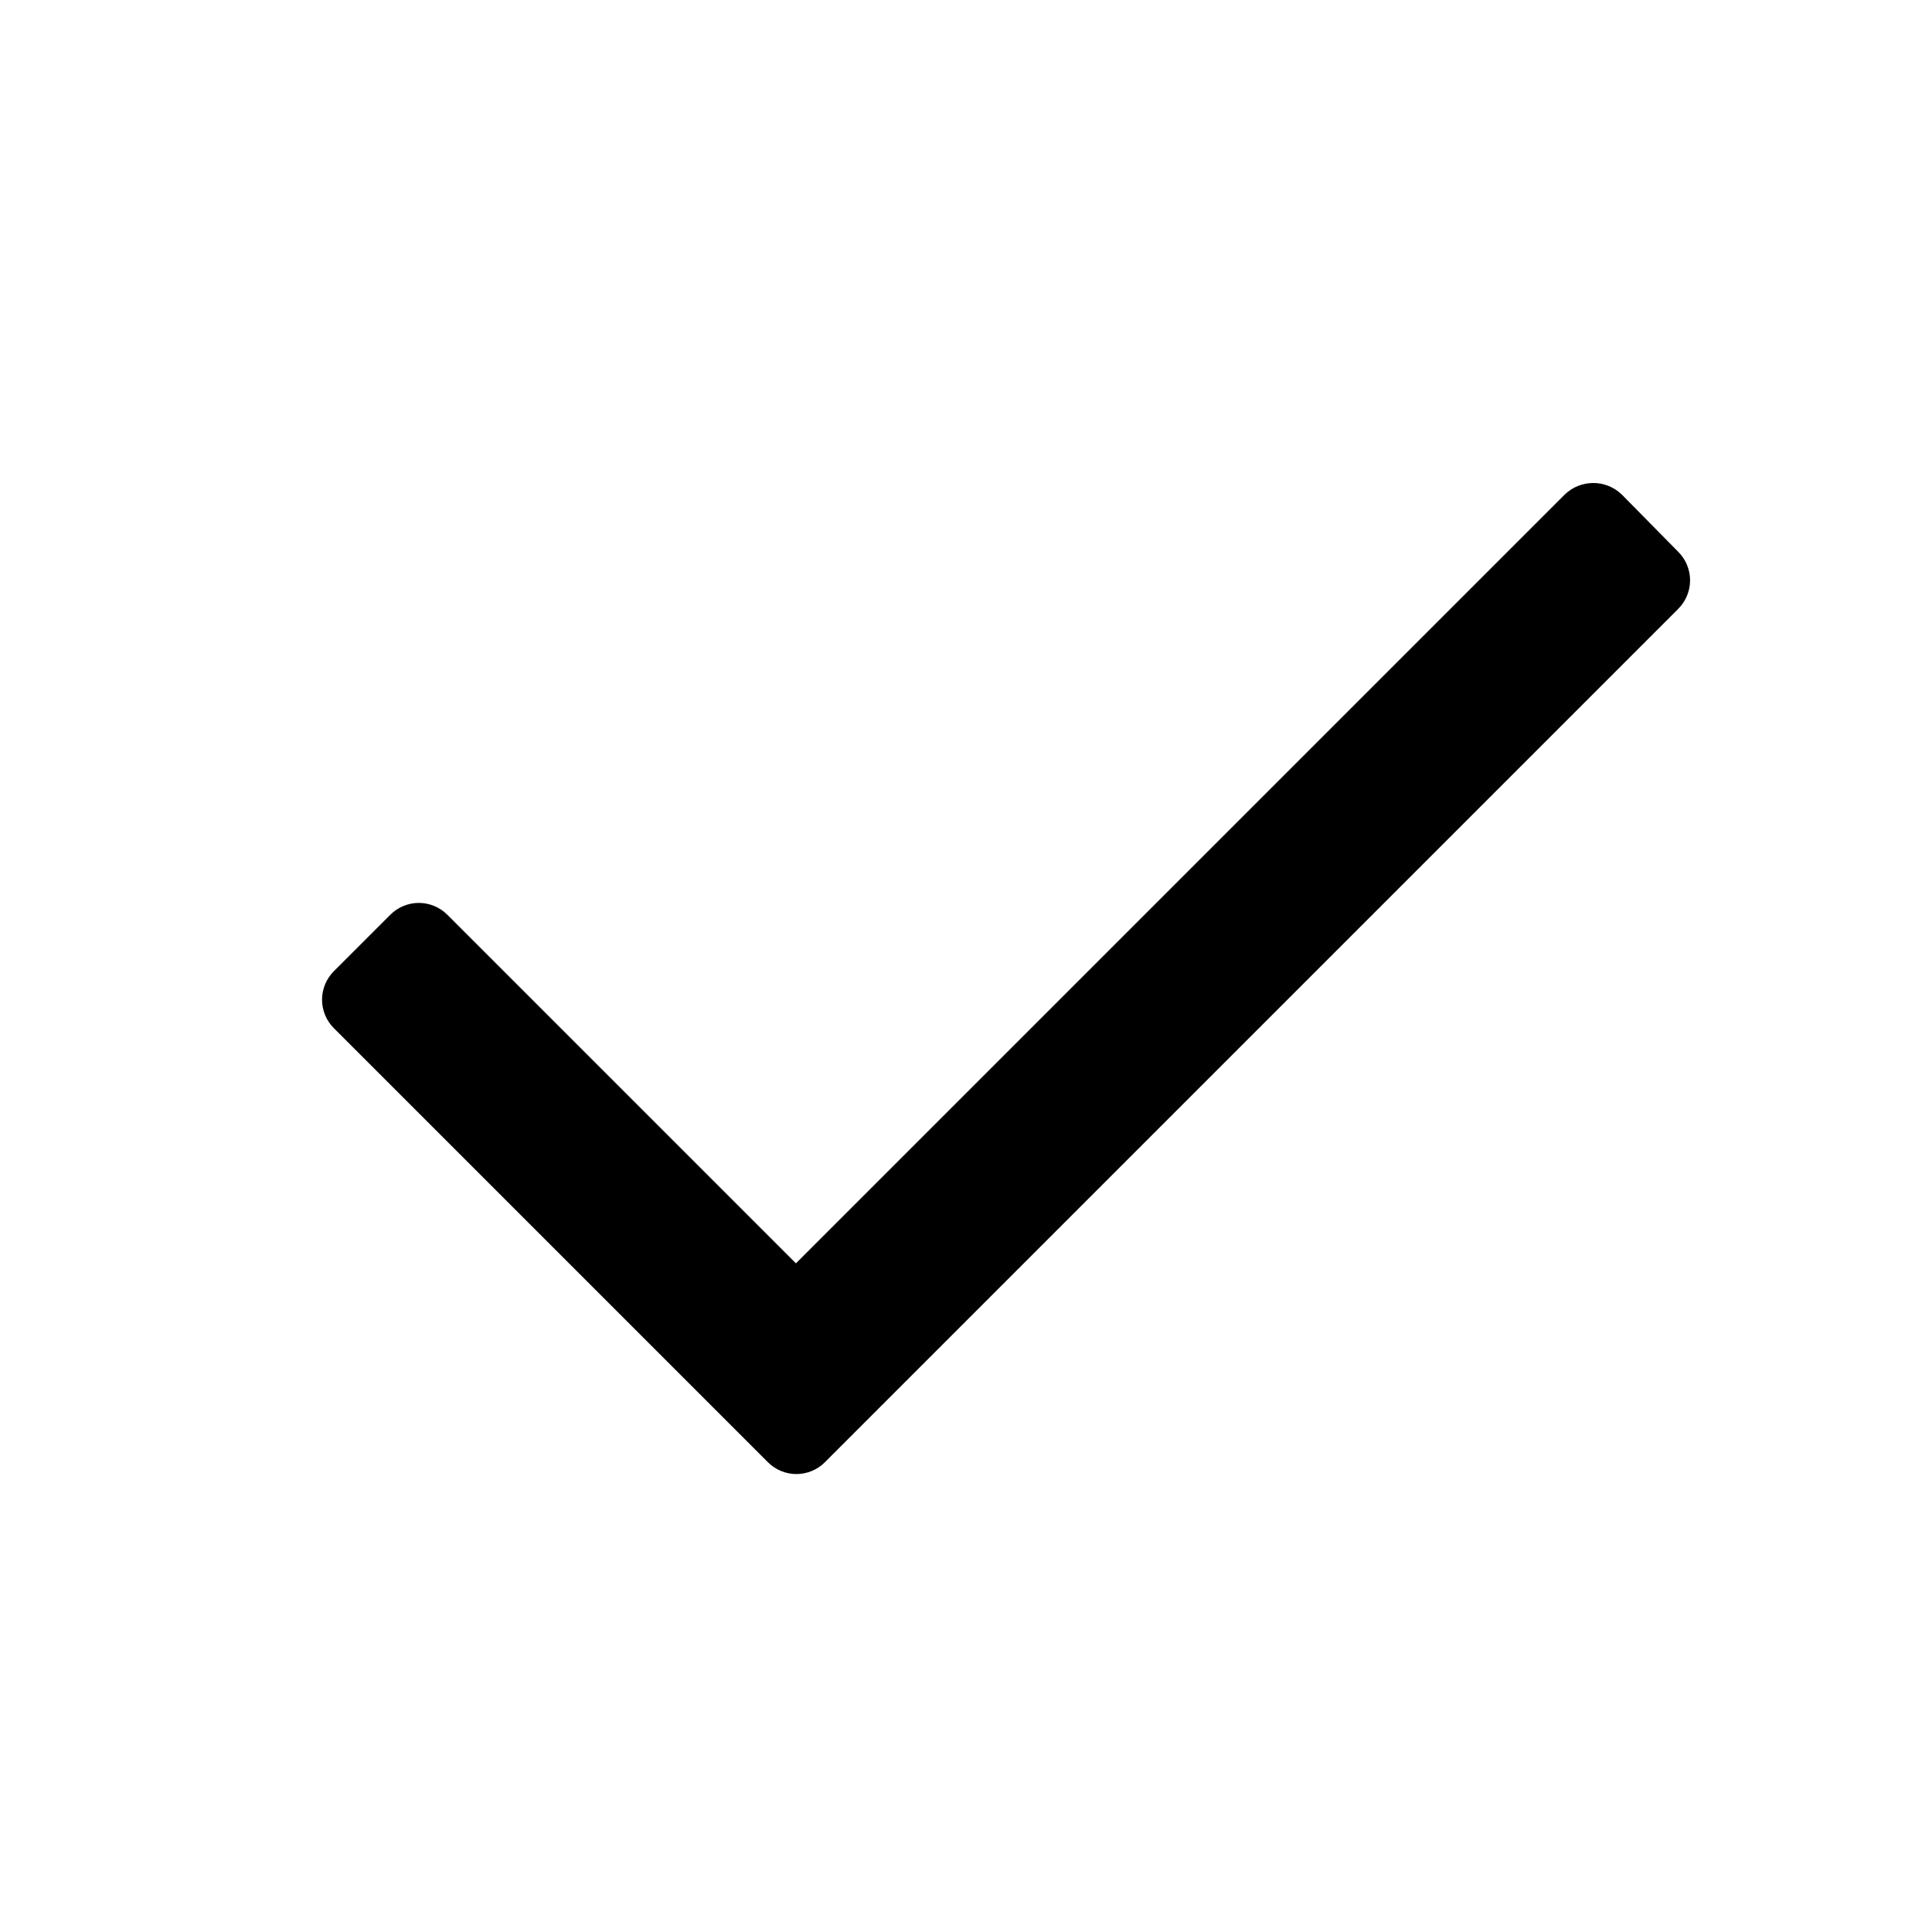
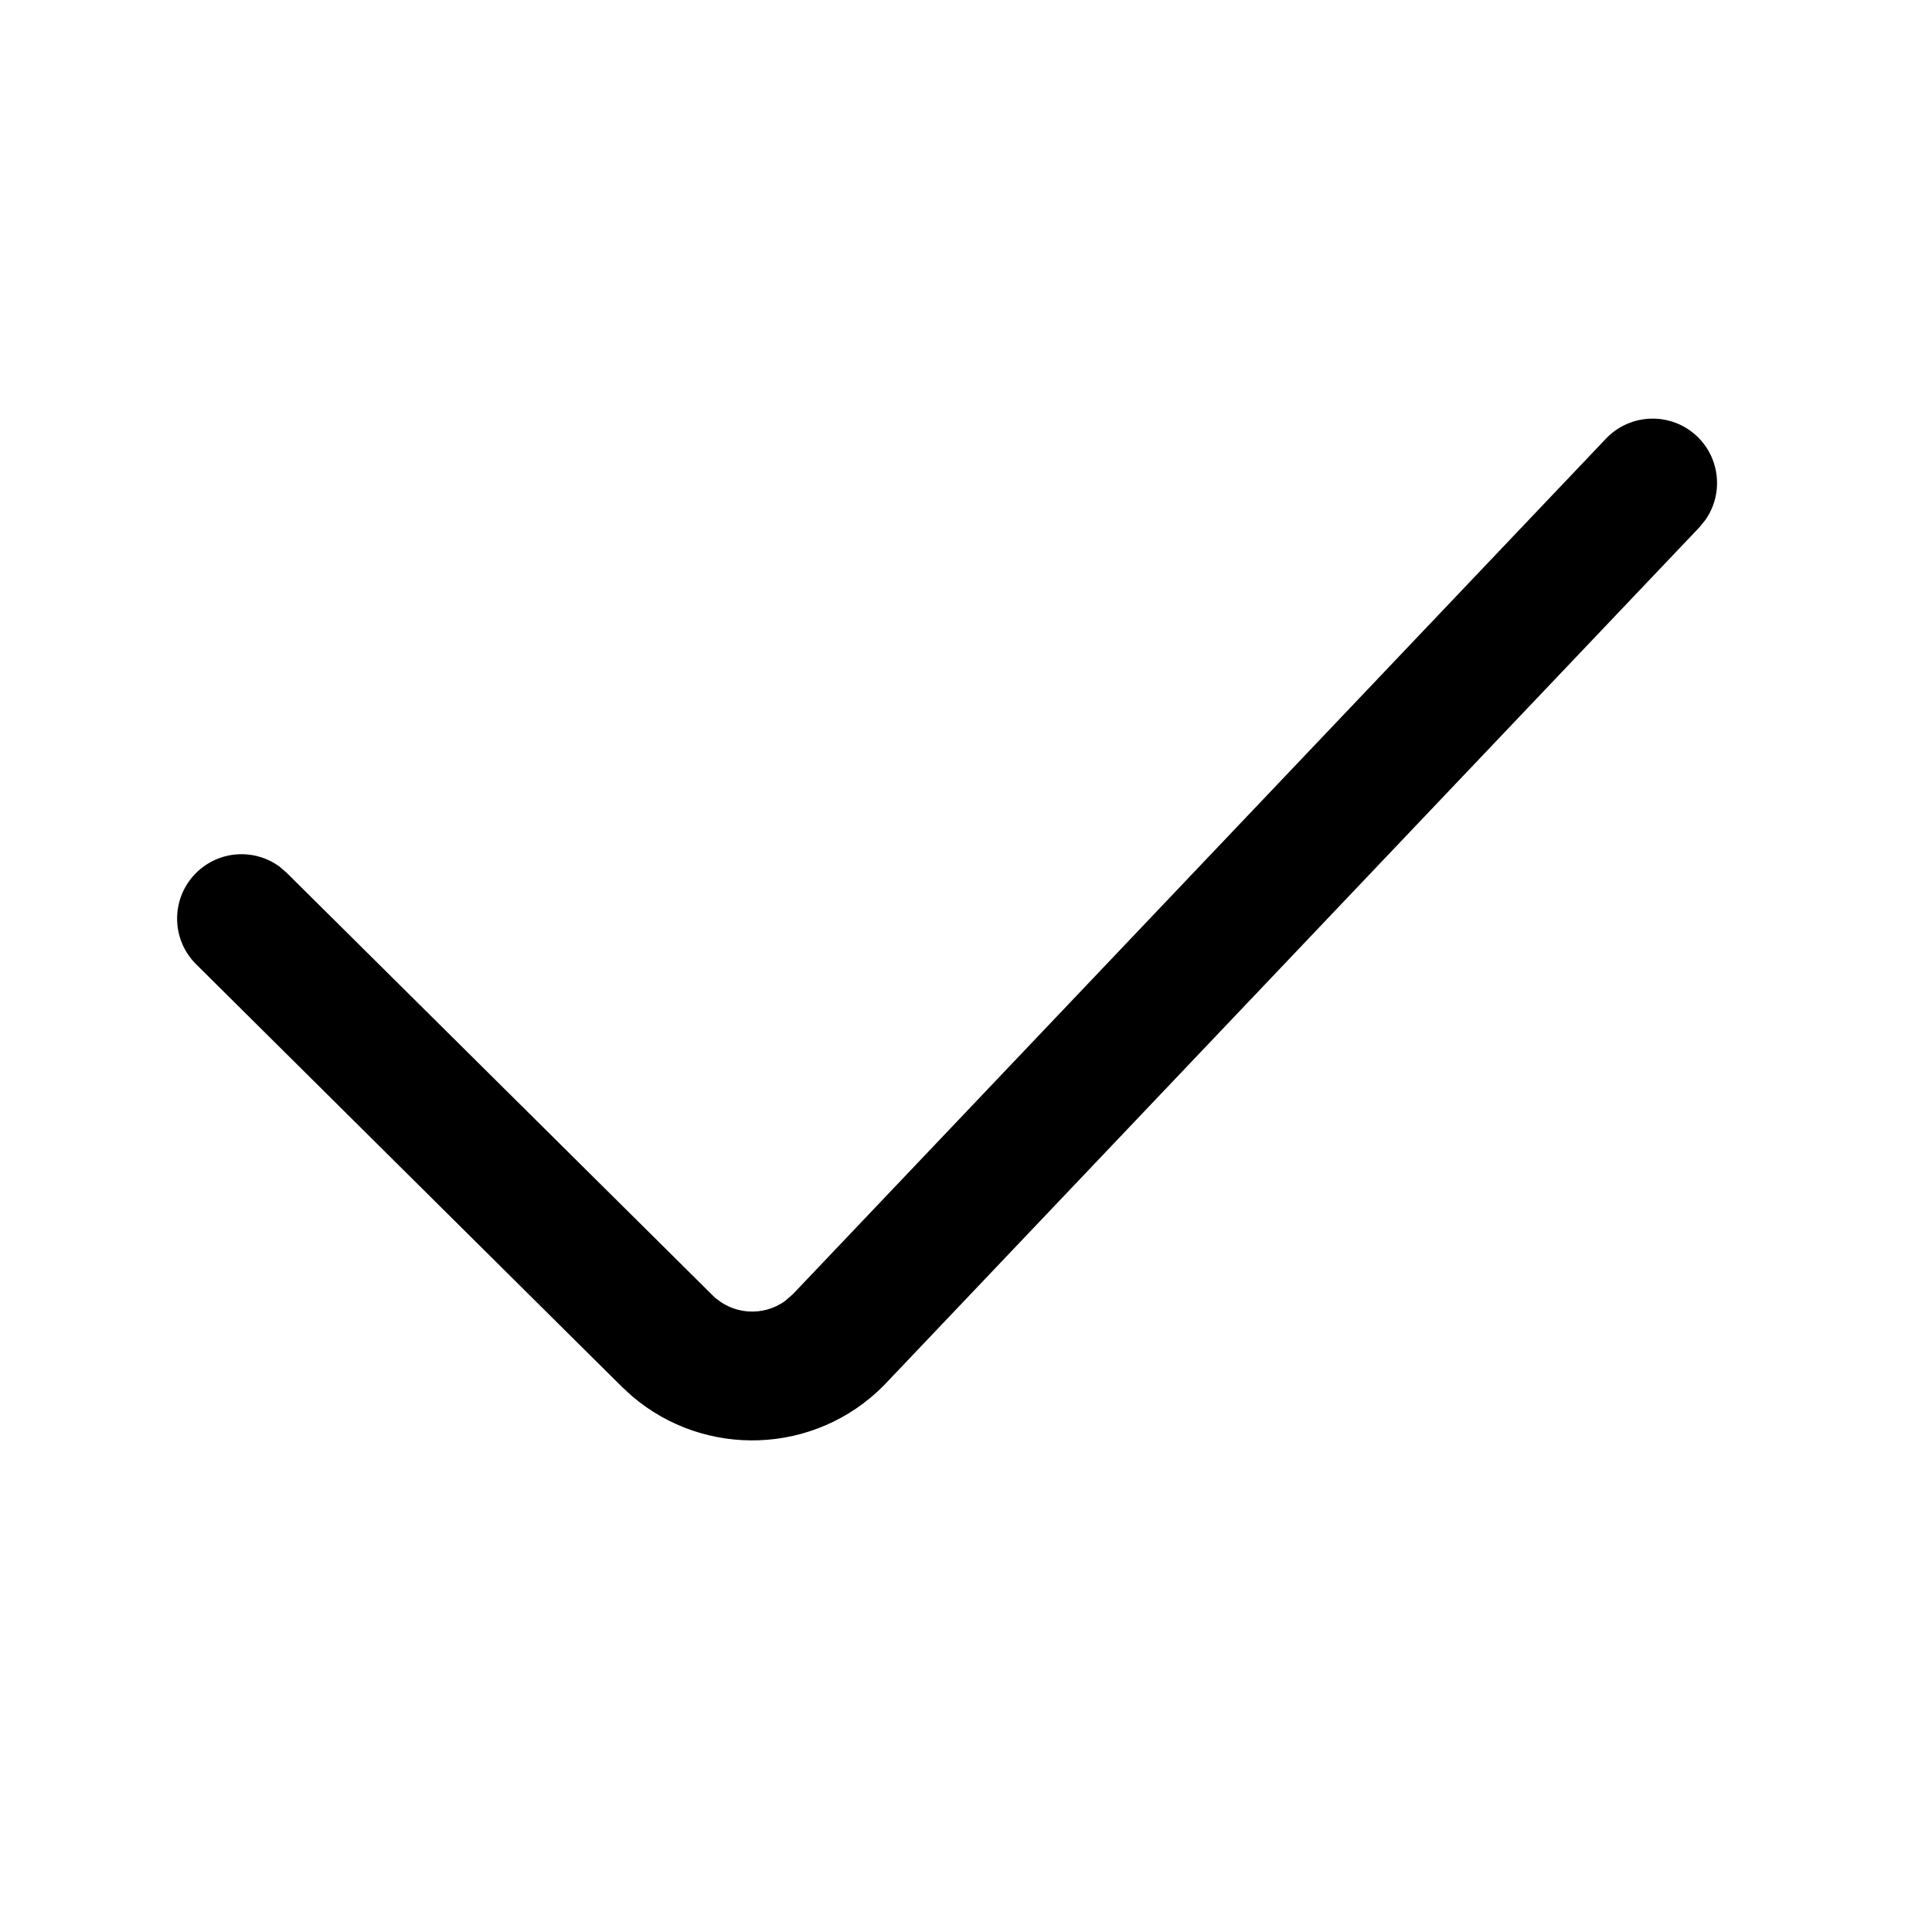
- <svg xmlns="http://www.w3.org/2000/svg" version="1.1" width="32" height="32" viewBox="0 0 32 32">
-   <path fill="currentColor" d="M27.797 10.085l-14.133 14.133c-0.125 0.126-0.296 0.197-0.473 0.197s-0.348-0.071-0.473-0.197l-7.187-7.187c-0.126-0.125-0.197-0.296-0.197-0.473s0.071-0.348 0.197-0.473l0.933-0.933c0.125-0.126 0.296-0.197 0.473-0.197s0.348 0.071 0.473 0.197l5.773 5.773 12.733-12.733c0.264-0.256 0.683-0.256 0.947 0l0.933 0.947c0.126 0.125 0.197 0.296 0.197 0.473s-0.071 0.348-0.197 0.473z" />
+ <svg xmlns="http://www.w3.org/2000/svg" width="24px" height="24px" viewBox="0 0 24 24" version="1.1">
+   <g id="done" stroke="none" stroke-width="1" fill="none" fill-rule="evenodd">
+     <path d="M19.95,5.449 C20.254,5.129 20.761,5.116 21.081,5.42 C21.372,5.697 21.409,6.14 21.185,6.459 L21.11,6.551 L10.977,17.213 C10.123,18.074 8.757,18.118 7.85,17.342 L7.724,17.226 L2.437,11.979 C2.123,11.668 2.121,11.162 2.432,10.848 C2.715,10.563 3.159,10.535 3.473,10.766 L3.563,10.844 L8.851,16.09 C9.098,16.335 9.482,16.358 9.754,16.16 L9.851,16.075 L19.95,5.449 Z" id="path1" fill="#000000" fill-rule="nonzero" />
+   </g>
</svg>
